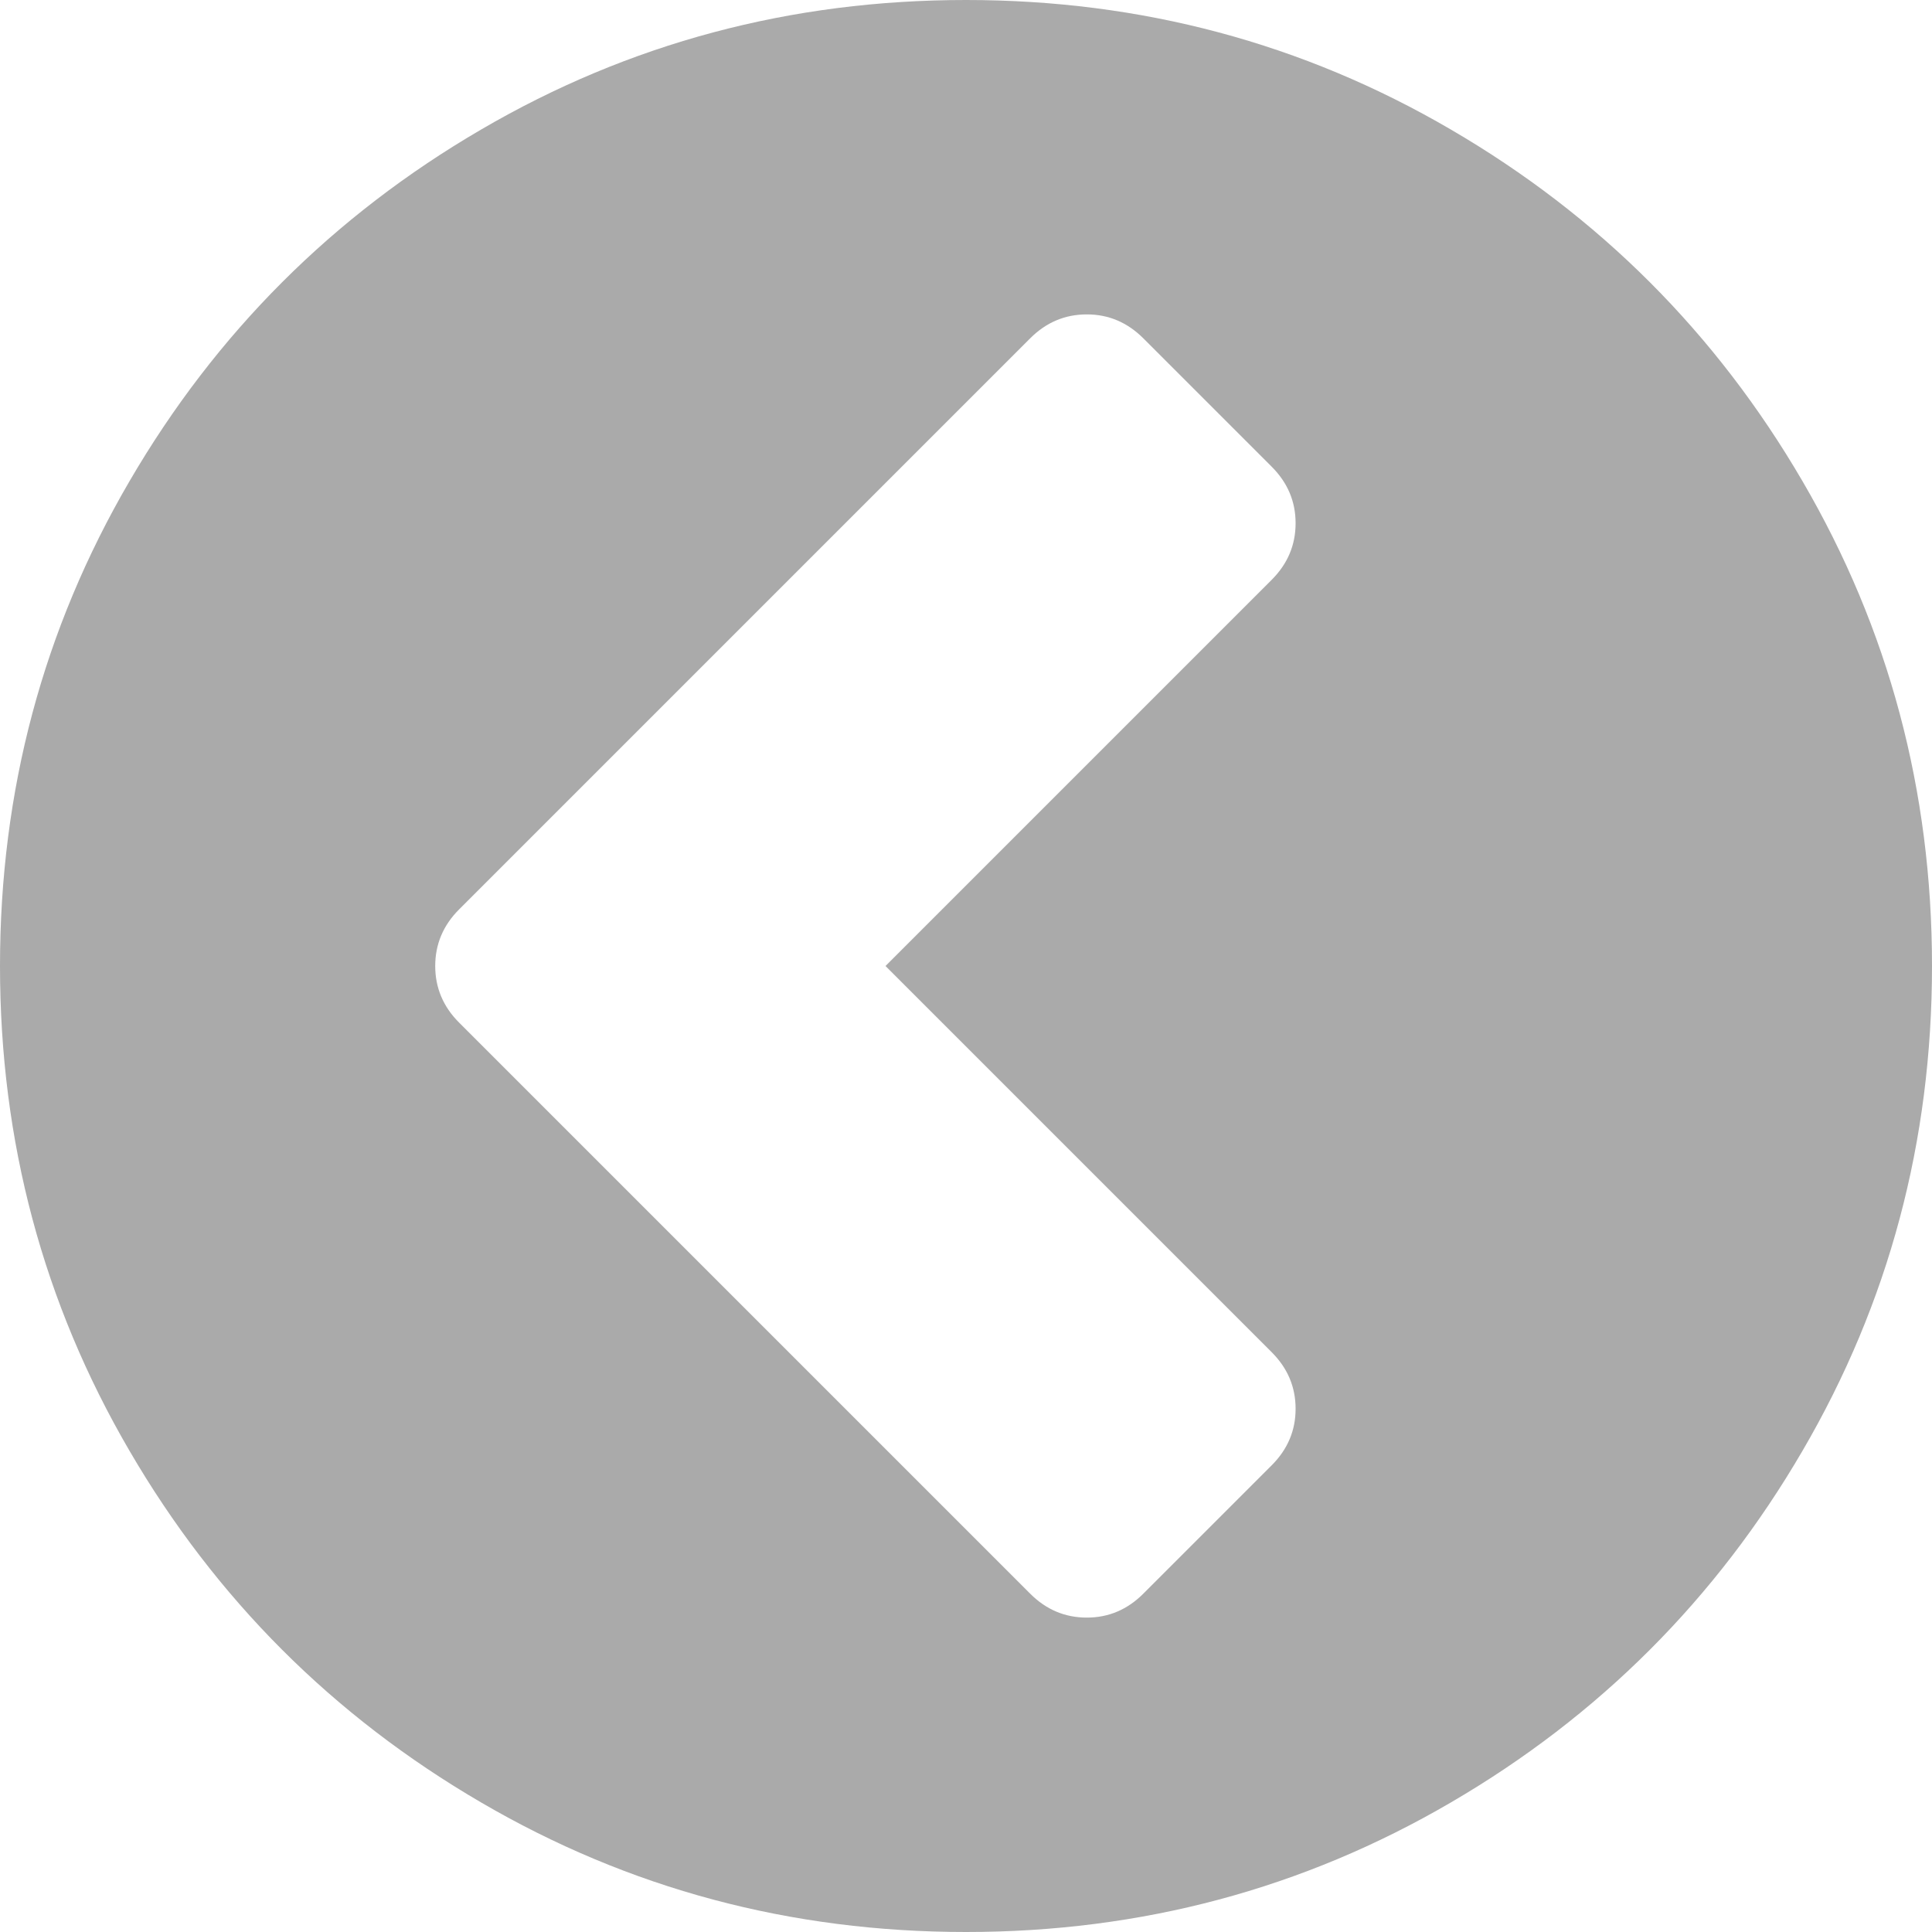
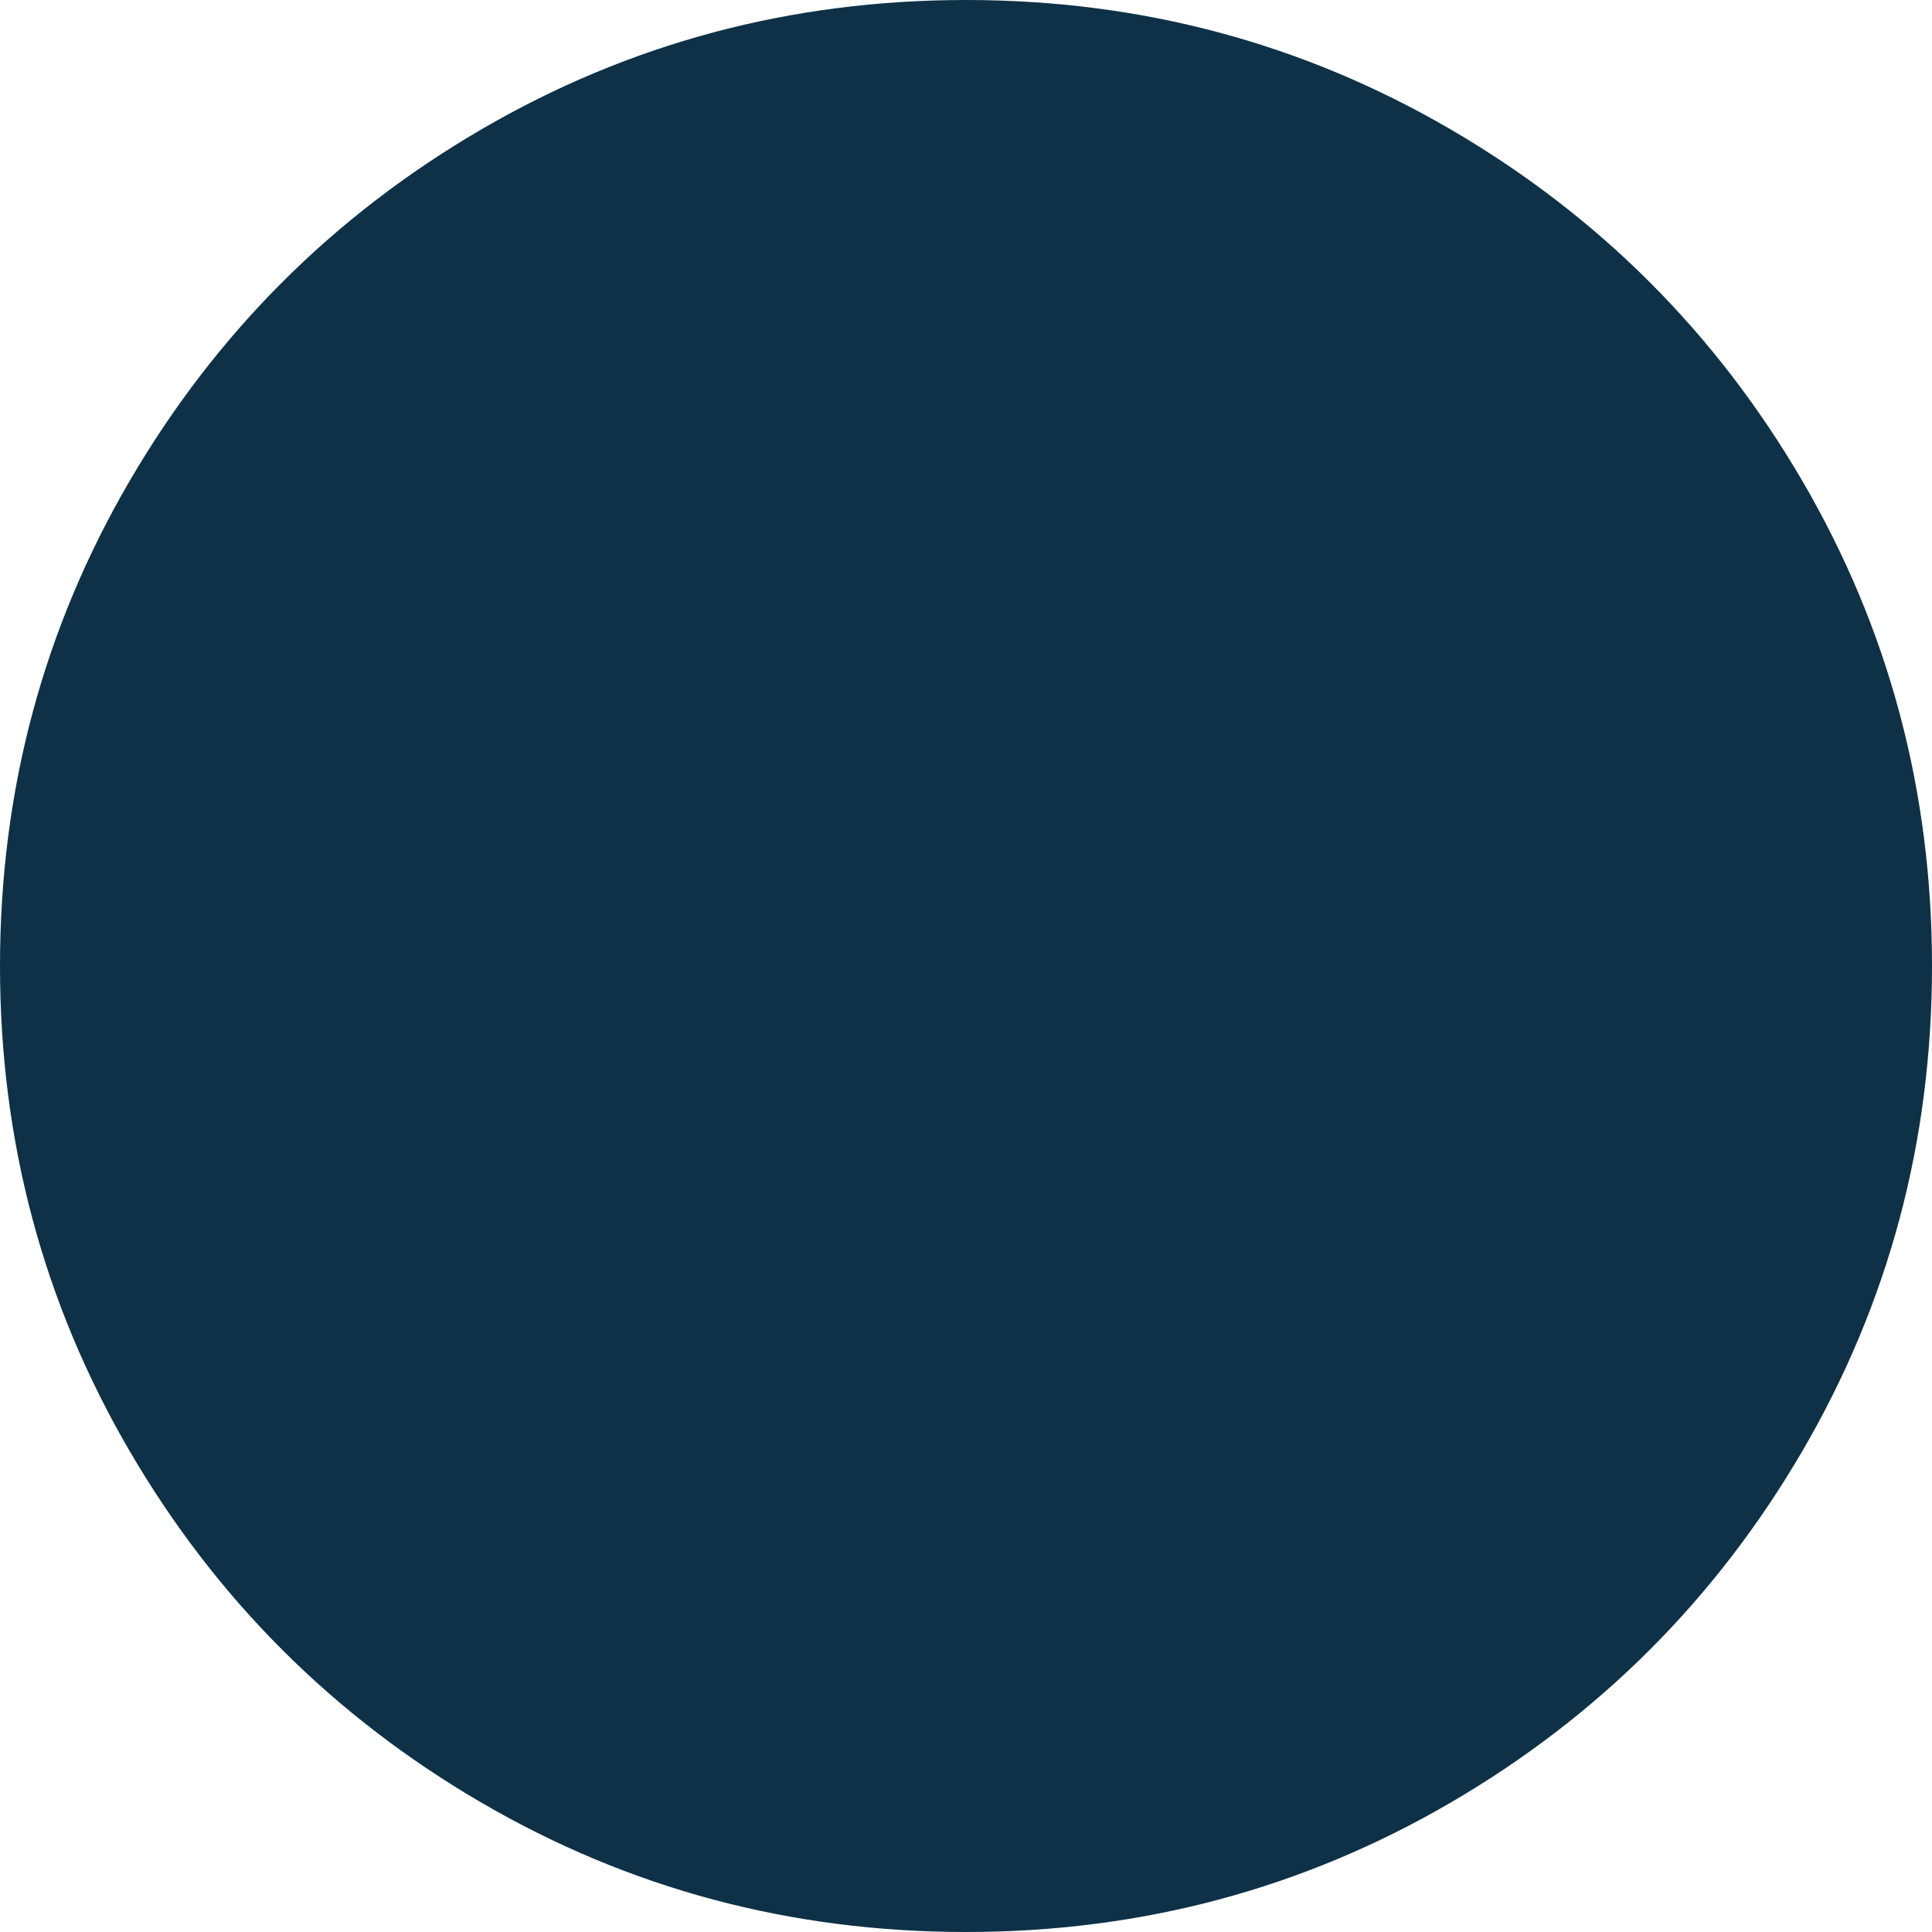
- <svg xmlns="http://www.w3.org/2000/svg" version="1.1" width="15px" height="15px">
-   <g transform="matrix(1 0 0 1 -151 -369 )">
-     <path d="M 8.438 12.559  C 8.607 12.559  8.753 12.497  8.877 12.373  L 9.873 11.377  C 9.997 11.253  10.059 11.107  10.059 10.938  C 10.059 10.768  9.997 10.622  9.873 10.498  L 6.875 7.5  L 9.873 4.502  C 9.997 4.378  10.059 4.232  10.059 4.062  C 10.059 3.893  9.997 3.747  9.873 3.623  L 8.877 2.627  C 8.753 2.503  8.607 2.441  8.438 2.441  C 8.268 2.441  8.122 2.503  7.998 2.627  L 3.564 7.061  C 3.441 7.184  3.379 7.331  3.379 7.5  C 3.379 7.669  3.441 7.816  3.564 7.939  L 7.998 12.373  C 8.122 12.497  8.268 12.559  8.438 12.559  Z M 13.994 3.735  C 14.665 4.884  15 6.139  15 7.5  C 15 8.861  14.665 10.116  13.994 11.265  C 13.324 12.414  12.414 13.324  11.265 13.994  C 10.116 14.665  8.861 15  7.5 15  C 6.139 15  4.884 14.665  3.735 13.994  C 2.586 13.324  1.676 12.414  1.006 11.265  C 0.335 10.116  0 8.861  0 7.5  C 0 6.139  0.335 4.884  1.006 3.735  C 1.676 2.586  2.586 1.676  3.735 1.006  C 4.884 0.335  6.139 0  7.5 0  C 8.861 0  10.116 0.335  11.265 1.006  C 12.414 1.676  13.324 2.586  13.994 3.735  Z " fill-rule="nonzero" fill="#aaaaaa" stroke="none" transform="matrix(1 0 0 1 151 369 )" />
+ <svg xmlns="http://www.w3.org/2000/svg" version="1.1" width="16px" height="16px">
+   <g transform="matrix(1 0 0 1 -259 -24 )">
+     <path d="M 14.927 3.984  C 15.642 5.21  16 6.549  16 8  C 16 9.451  15.642 10.79  14.927 12.016  C 14.212 13.241  13.241 14.212  12.016 14.927  C 10.79 15.642  9.451 16  8 16  C 6.549 16  5.21 15.642  3.984 14.927  C 2.759 14.212  1.788 13.241  1.073 12.016  C 0.358 10.79  0 9.451  0 8  C 0 6.549  0.358 5.21  1.073 3.984  C 1.788 2.759  2.759 1.788  3.984 1.073  C 5.21 0.358  6.549 0  8 0  C 9.451 0  10.79 0.358  12.016 1.073  C 13.241 1.788  14.212 2.759  14.927 3.984  Z " fill-rule="nonzero" fill="#0e3147" stroke="none" transform="matrix(1 0 0 1 259 24 )" />
  </g>
</svg>
